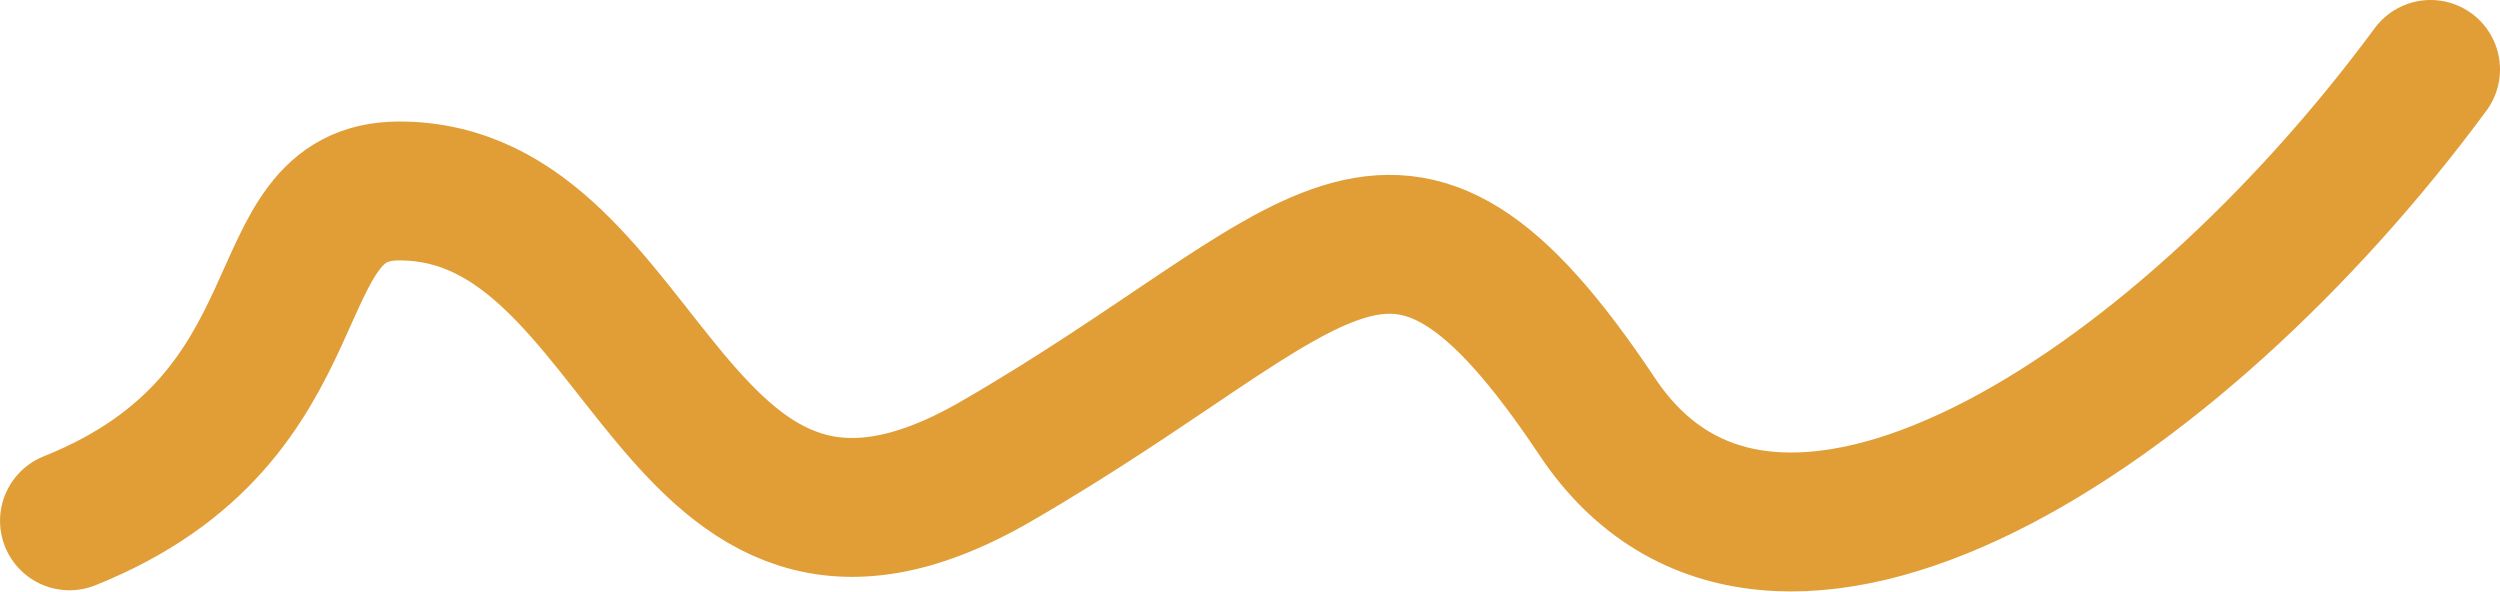
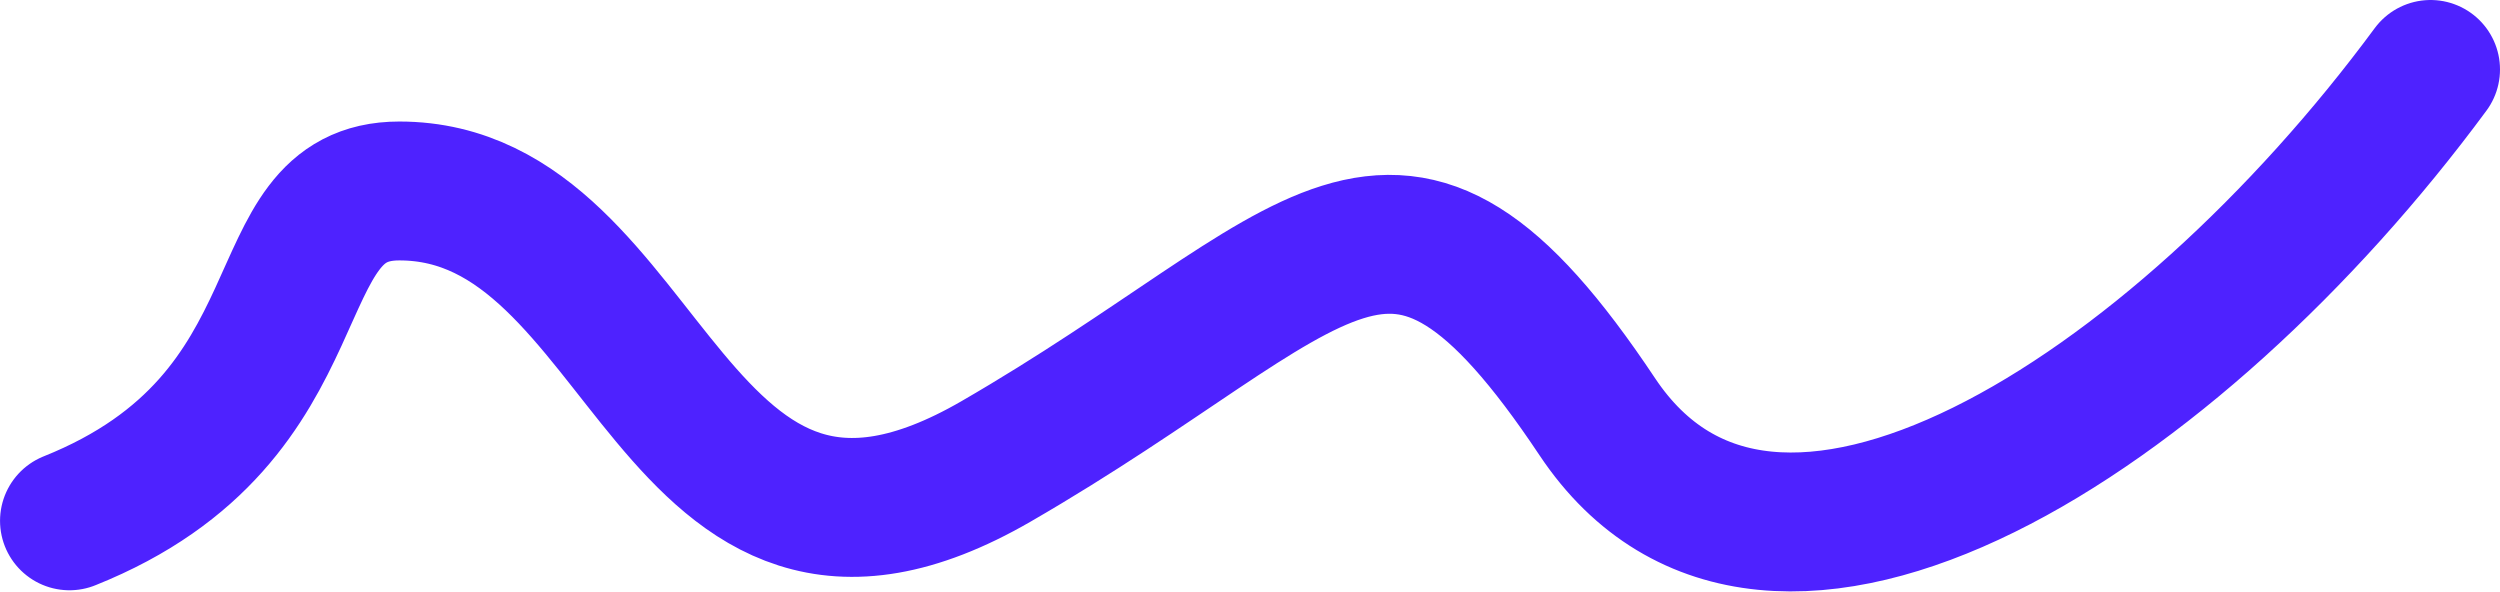
<svg xmlns="http://www.w3.org/2000/svg" preserveAspectRatio="none" overflow="visible" style="display: block;" width="72.001" height="17.033" viewBox="0 0 72.001 17.033" fill="none">
-   <path id="Vector 9017" d="M2.001 15C9.501 12 7.38 5.5 11.501 5.5C18.817 5.5 19.216 18.763 28.684 13.29C38.152 7.816 40.074 3.11 46.001 12C51.001 19.5 62.684 11.921 70.001 2" stroke-width="4" stroke-linecap="round" stroke="#E19D36" />
+   <path id="Vector 9017" d="M2.001 15C9.501 12 7.38 5.5 11.501 5.5C18.817 5.5 19.216 18.763 28.684 13.29C38.152 7.816 40.074 3.11 46.001 12C51.001 19.5 62.684 11.921 70.001 2" stroke-width="4" stroke-linecap="round" stroke="#4E22FF" />
</svg>
